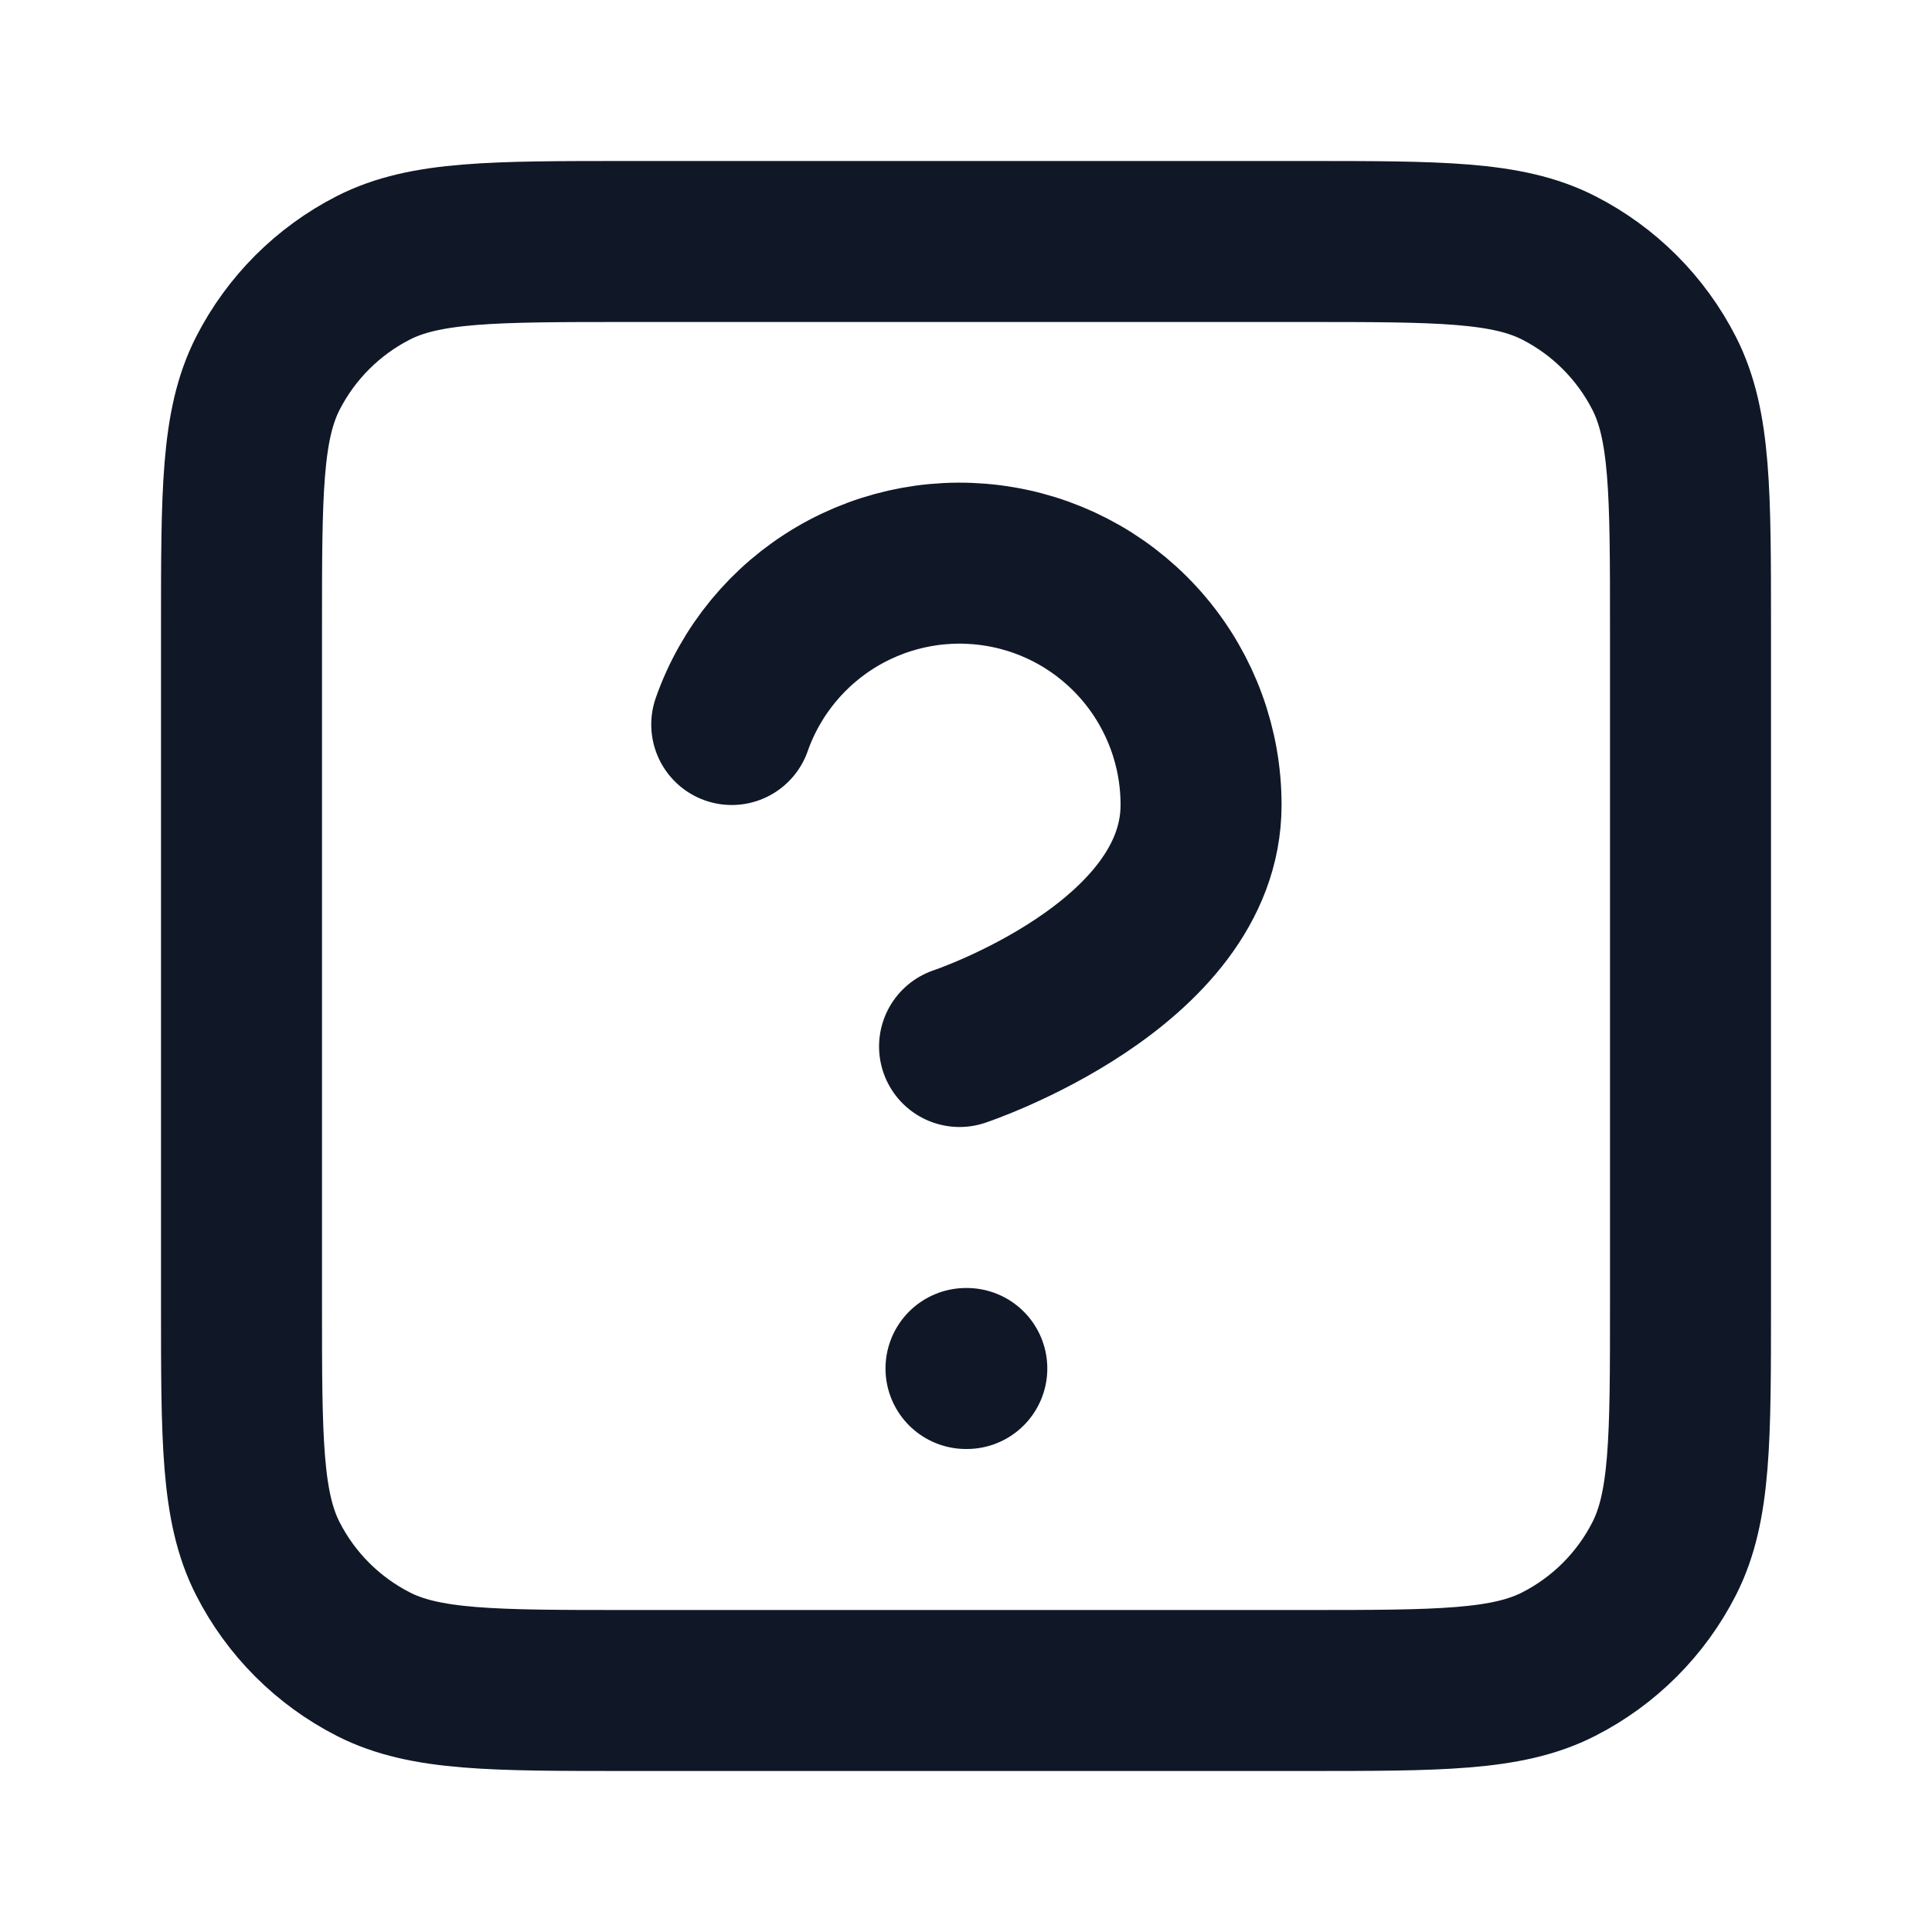
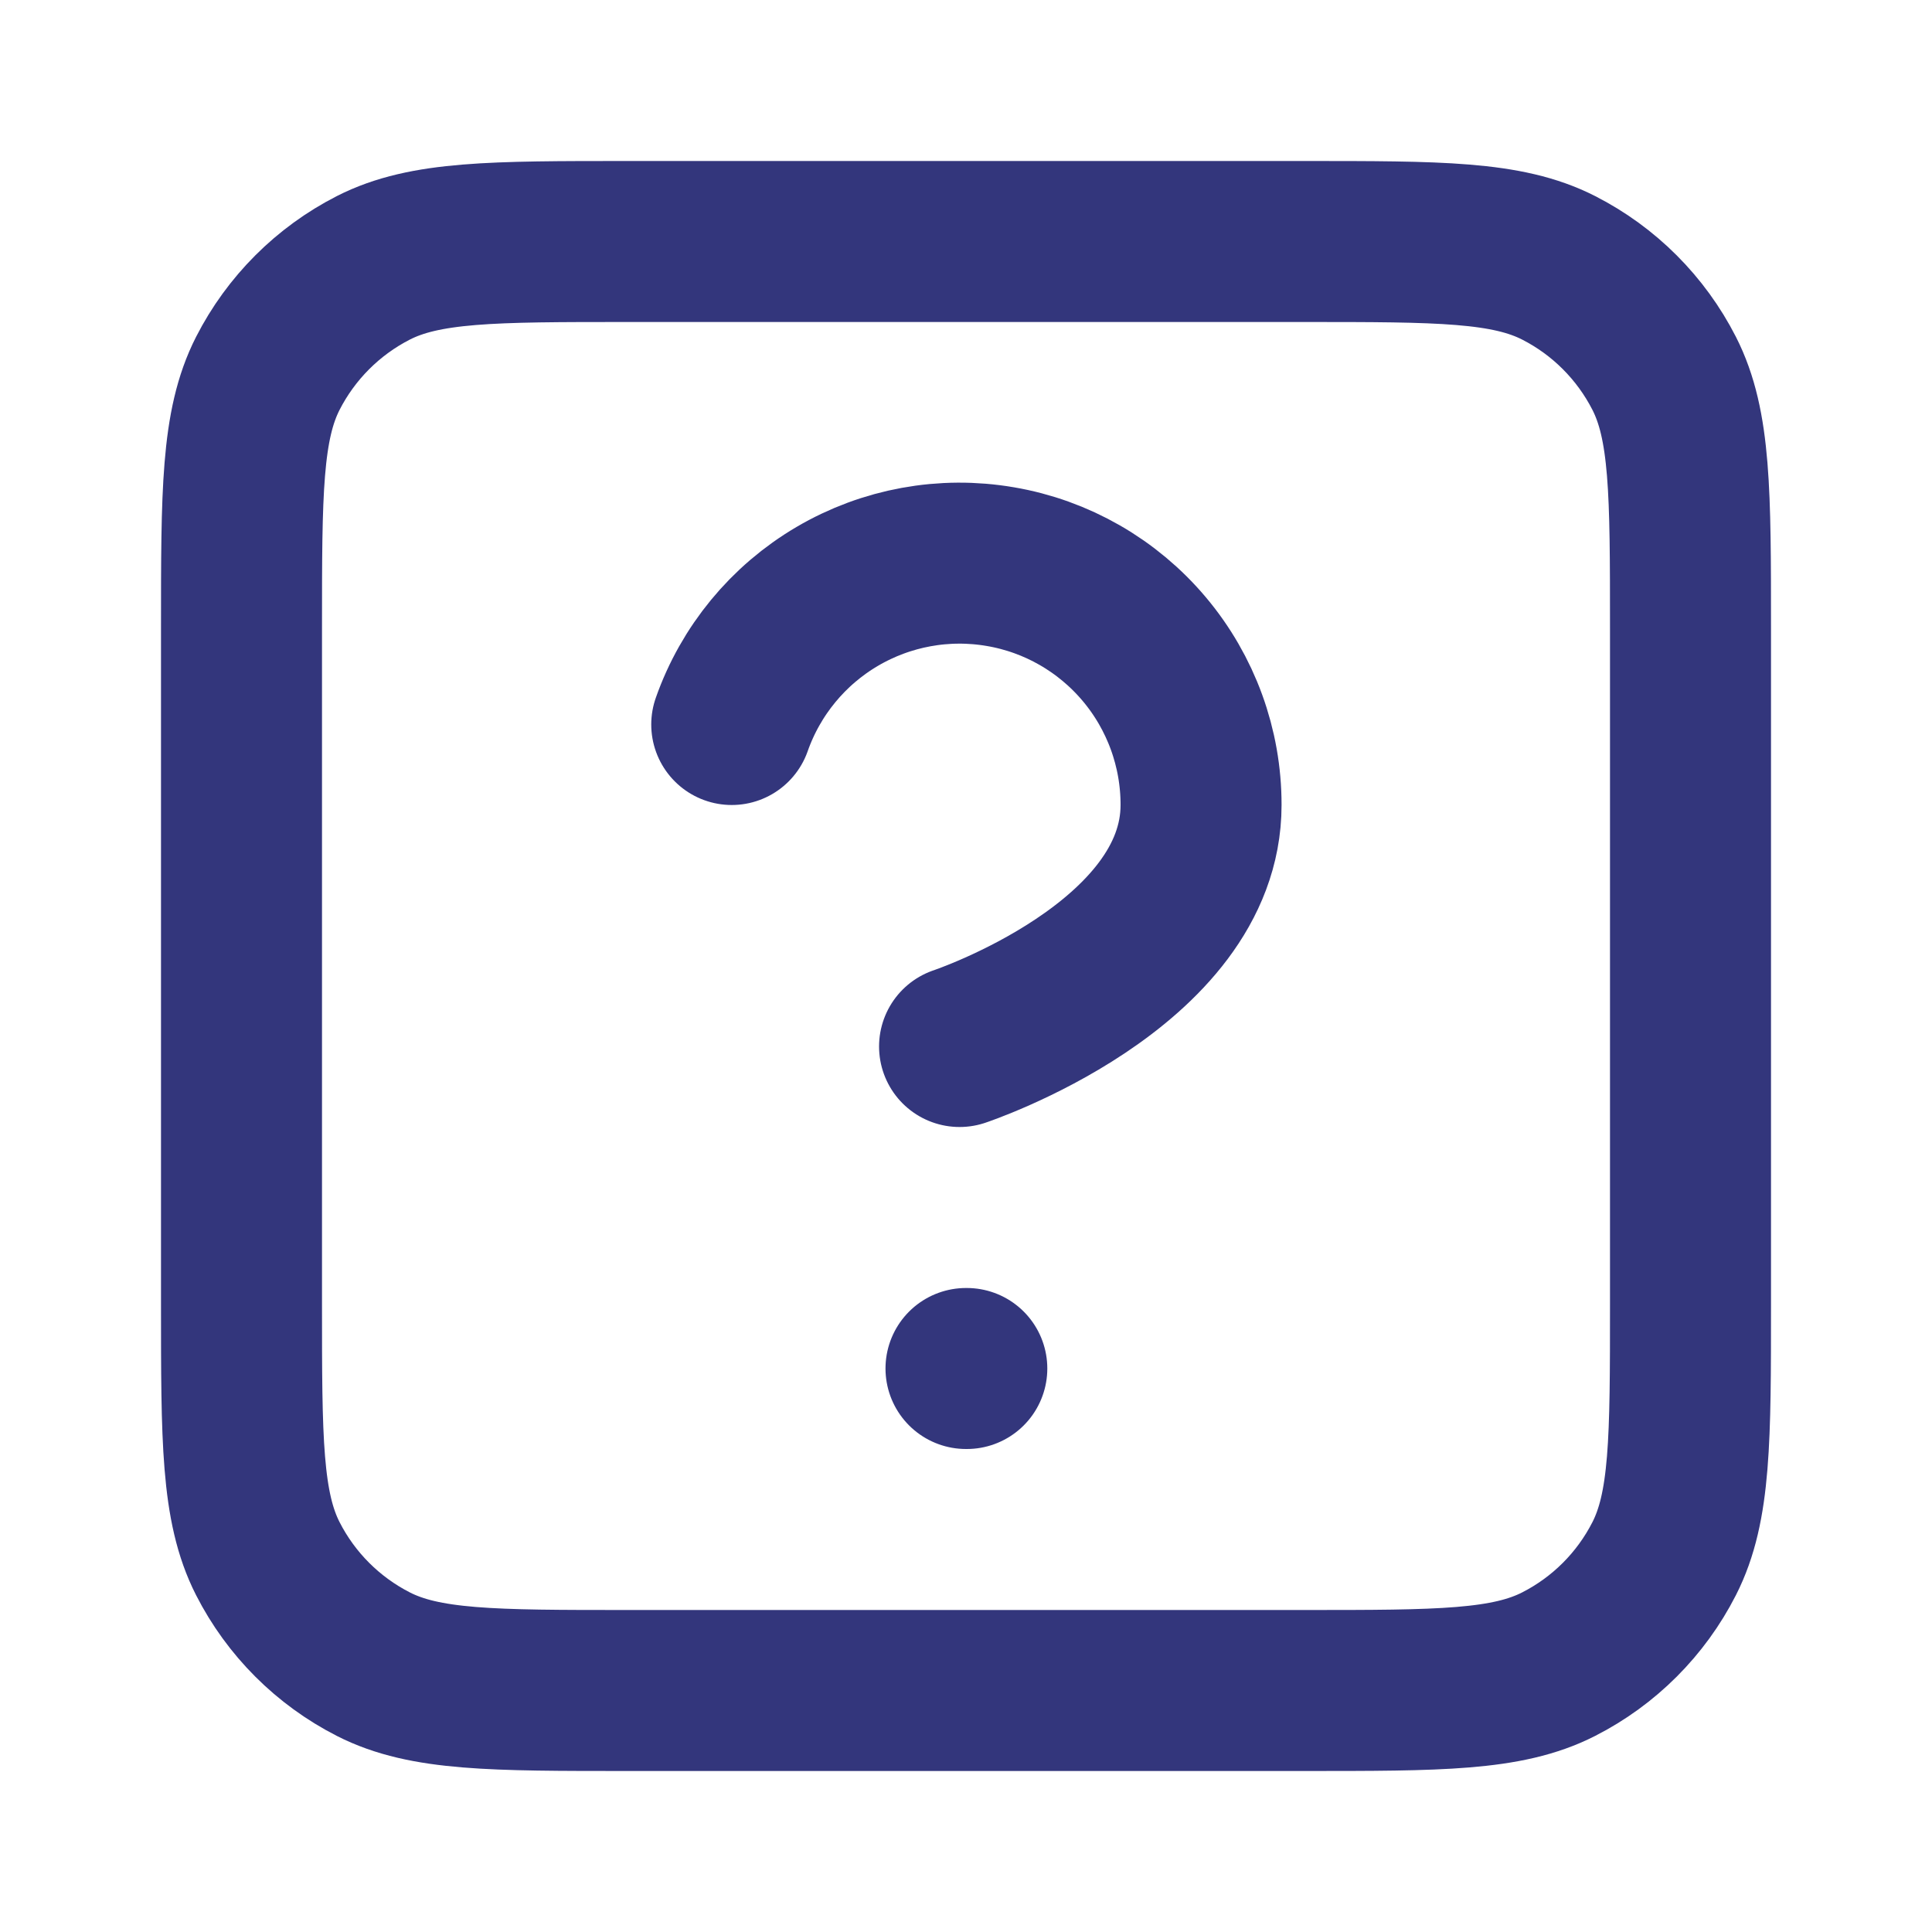
<svg xmlns="http://www.w3.org/2000/svg" width="24" height="24" viewBox="0 0 24 24" fill="none">
  <g id="help-square">
-     <path id="Icon" d="M9.09 9C9.325 8.332 9.789 7.768 10.4 7.409C11.011 7.05 11.729 6.919 12.427 7.039C13.126 7.158 13.759 7.522 14.215 8.064C14.671 8.606 14.921 9.292 14.92 10C14.92 12 11.92 13 11.92 13M12 17H12.01M7.8 21H16.2C17.88 21 18.72 21 19.362 20.673C19.927 20.385 20.385 19.927 20.673 19.362C21 18.72 21 17.88 21 16.2V7.8C21 6.12 21 5.28 20.673 4.638C20.385 4.074 19.927 3.615 19.362 3.327C18.72 3 17.88 3 16.2 3H7.8C6.12 3 5.28 3 4.638 3.327C4.074 3.615 3.615 4.074 3.327 4.638C3 5.28 3 6.12 3 7.8V16.2C3 17.88 3 18.72 3.327 19.362C3.615 19.927 4.074 20.385 4.638 20.673C5.28 21 6.12 21 7.8 21Z" stroke="#101828" stroke-width="2" stroke-linecap="round" stroke-linejoin="round" />
+     <path id="Icon" d="M9.09 9C9.325 8.332 9.789 7.768 10.4 7.409C11.011 7.05 11.729 6.919 12.427 7.039C13.126 7.158 13.759 7.522 14.215 8.064C14.671 8.606 14.921 9.292 14.92 10C14.92 12 11.92 13 11.92 13M12 17H12.01M7.8 21H16.2C17.88 21 18.72 21 19.362 20.673C19.927 20.385 20.385 19.927 20.673 19.362C21 18.72 21 17.88 21 16.2V7.8C21 6.12 21 5.28 20.673 4.638C20.385 4.074 19.927 3.615 19.362 3.327C18.72 3 17.88 3 16.2 3H7.8C6.12 3 5.28 3 4.638 3.327C4.074 3.615 3.615 4.074 3.327 4.638C3 5.28 3 6.12 3 7.8V16.2C3 17.88 3 18.72 3.327 19.362C3.615 19.927 4.074 20.385 4.638 20.673C5.28 21 6.12 21 7.8 21Z" stroke="rgb(51, 54, 124)" stroke-width="2" stroke-linecap="round" stroke-linejoin="round" />
  </g>
</svg>
